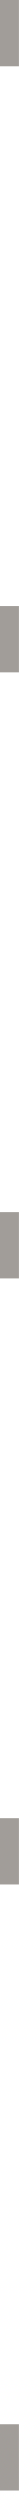
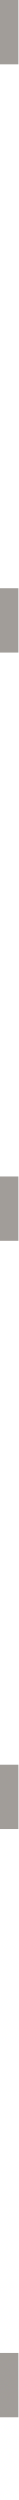
- <svg xmlns="http://www.w3.org/2000/svg" width="1" height="132" viewBox="0 0 1 132">
+ <svg xmlns="http://www.w3.org/2000/svg" height="136" viewBox="0 0 1 136">
  <g fill="none" fill-rule="evenodd">
-     <path fill="none" class="staff__e" d="M0 0h1v32h-1z" />
-     <path fill="none" class="staff__c" d="M0 32h1v32h-1z" />
-     <path fill="none" class="staff__a" d="M0 64h1v32h-1z" />
-     <path fill="none" class="staff__f" d="M0 96h1v32h-1z" />
-     <path fill="#A19D99" d="M0 128h1v3.5h-1zm0-32h1v3.5h-1zm0-32h1v3.5h-1zm0-32h1v3.5h-1zm0-32h1v3.5h-1z" />
+     <path fill="none" class="divider__e" d="M0 0h1v32h-1z" />
+     <path fill="none" class="divider__c" d="M0 32h1v32h-1z" />
+     <path fill="none" class="divider__a" d="M0 64h1v32h-1z" />
+     <path fill="none" class="divider__f" d="M0 96h1v32h-1z" />
+     <path fill="none" class="divider__d" d="M0 131h1v5h-1z" />
+     <path class="divider__lines" fill="#A19D99" d="M0 128h1v3.5h-1zm0-32h1v3.5h-1zm0-32h1v3.5h-1zm0-32h1v3.5h-1zm0-32h1v3.5h-1z" />
  </g>
</svg>
